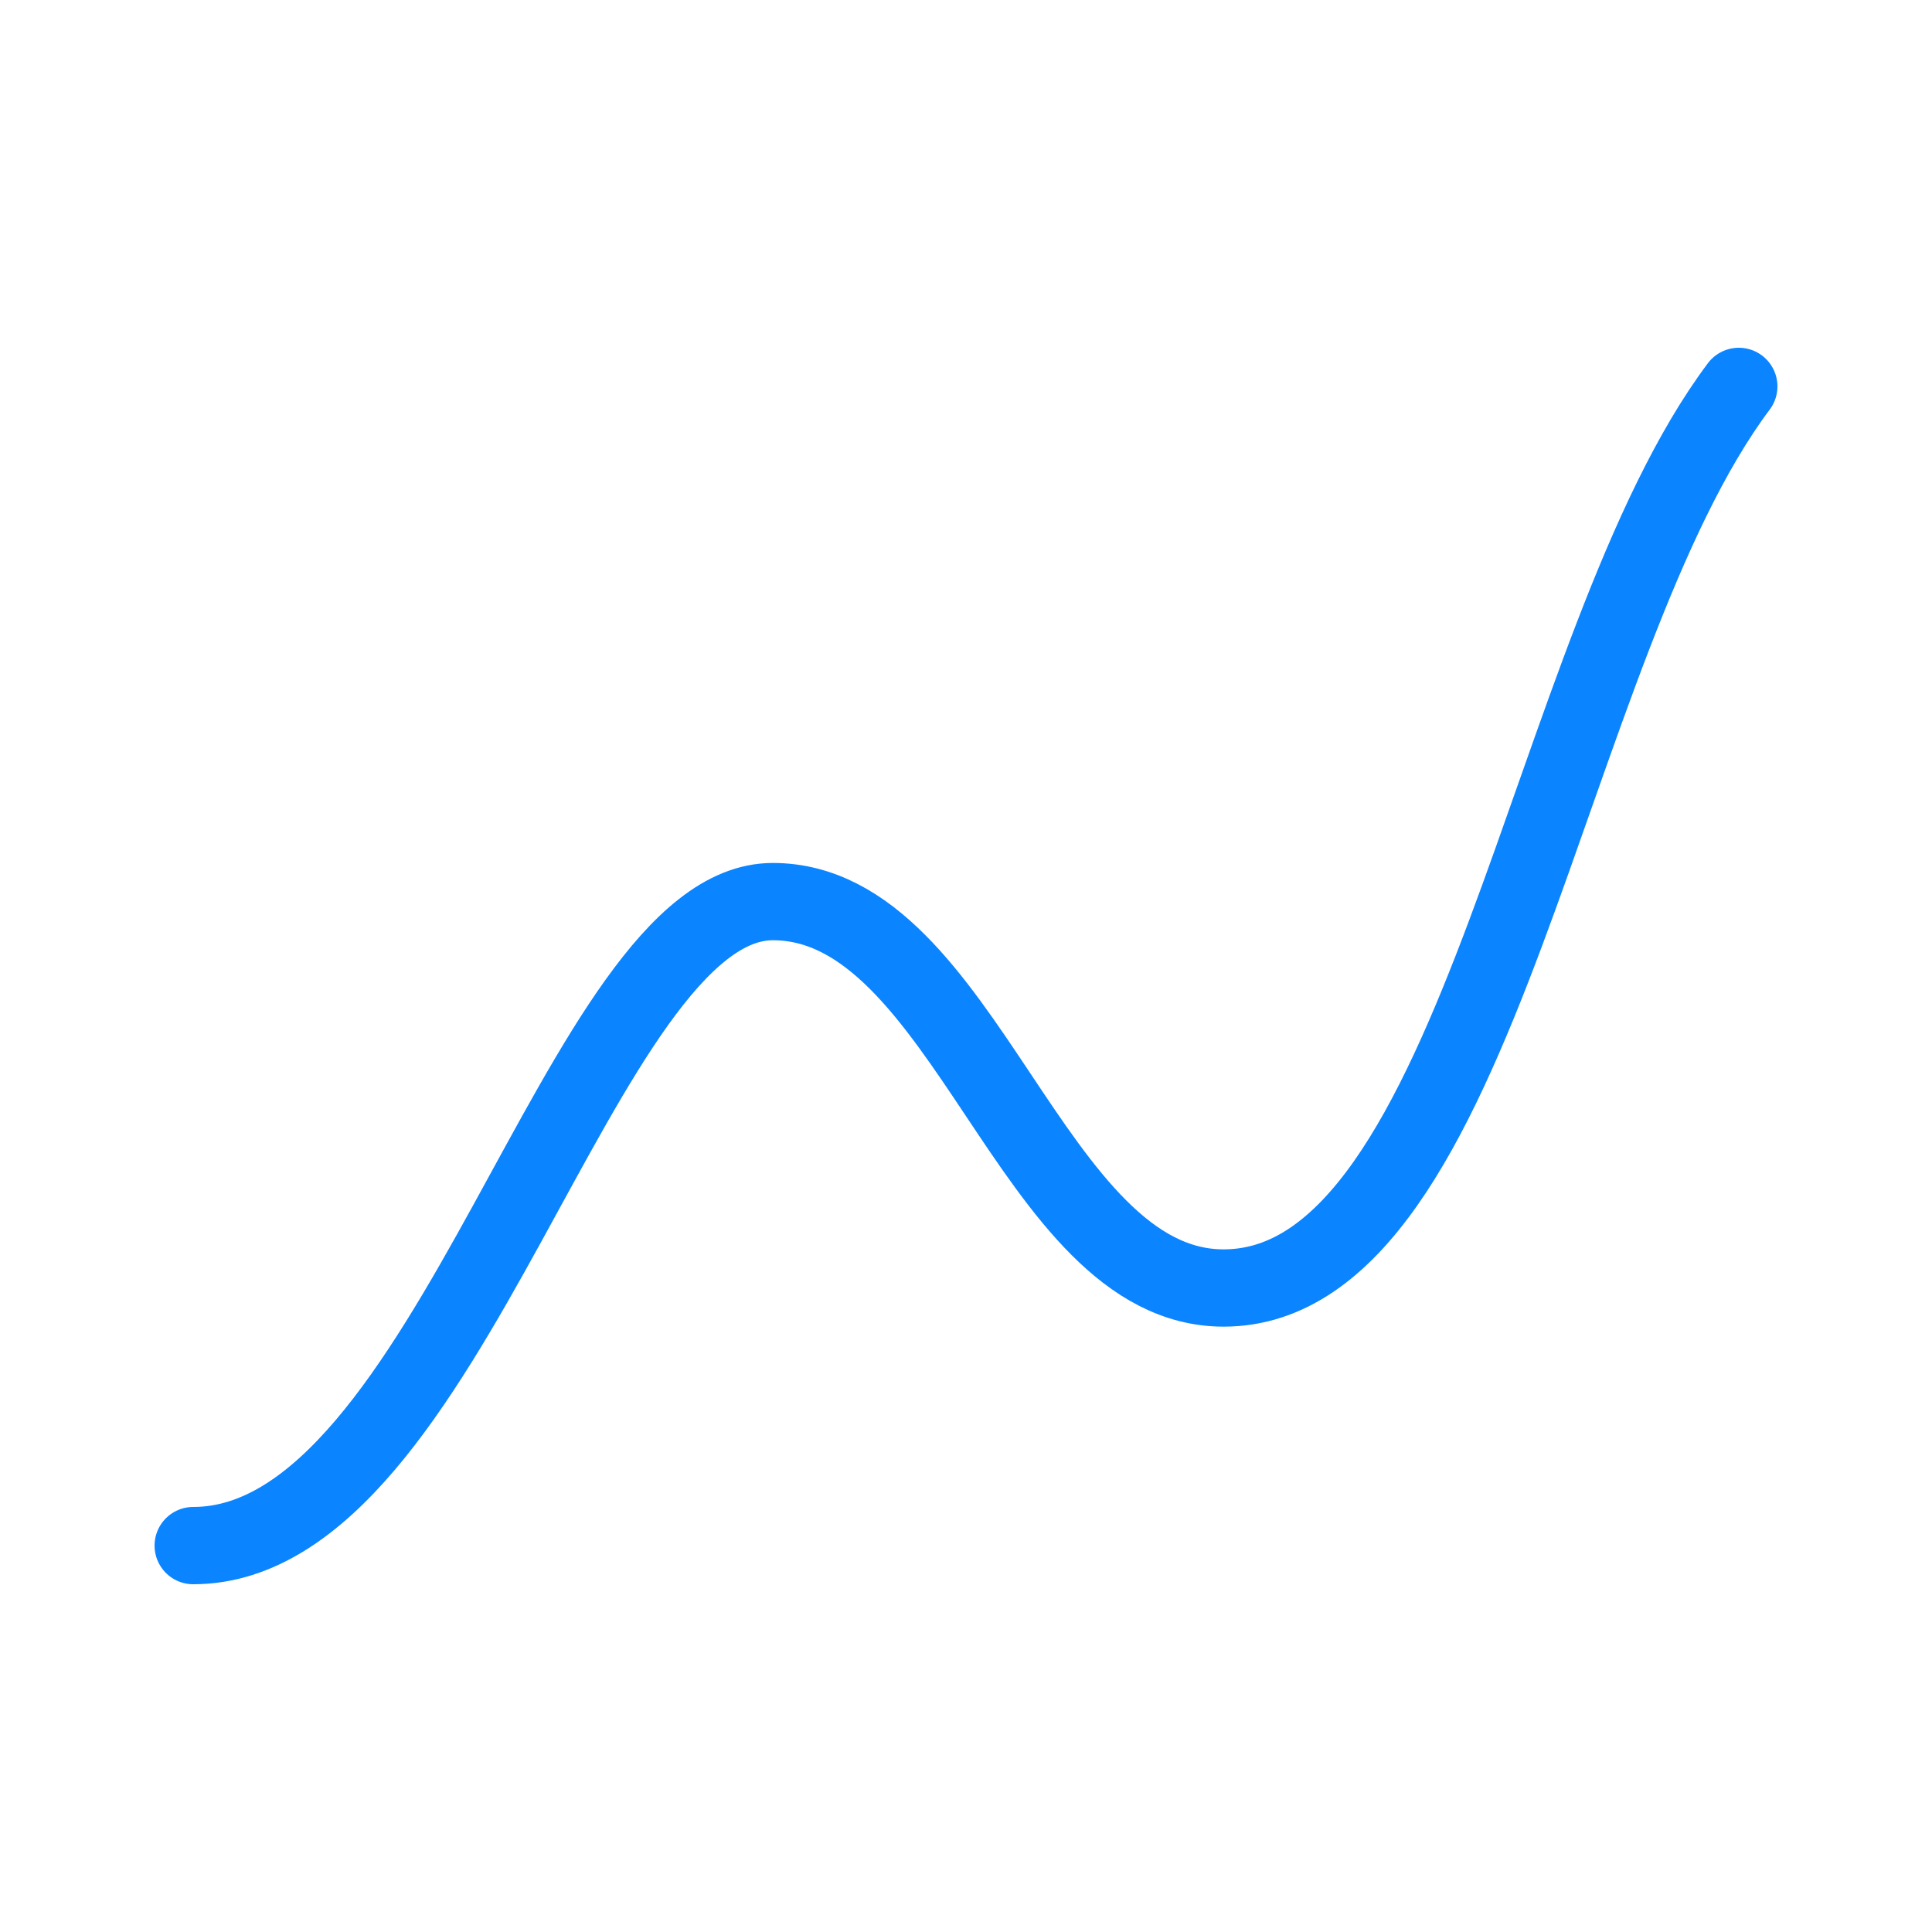
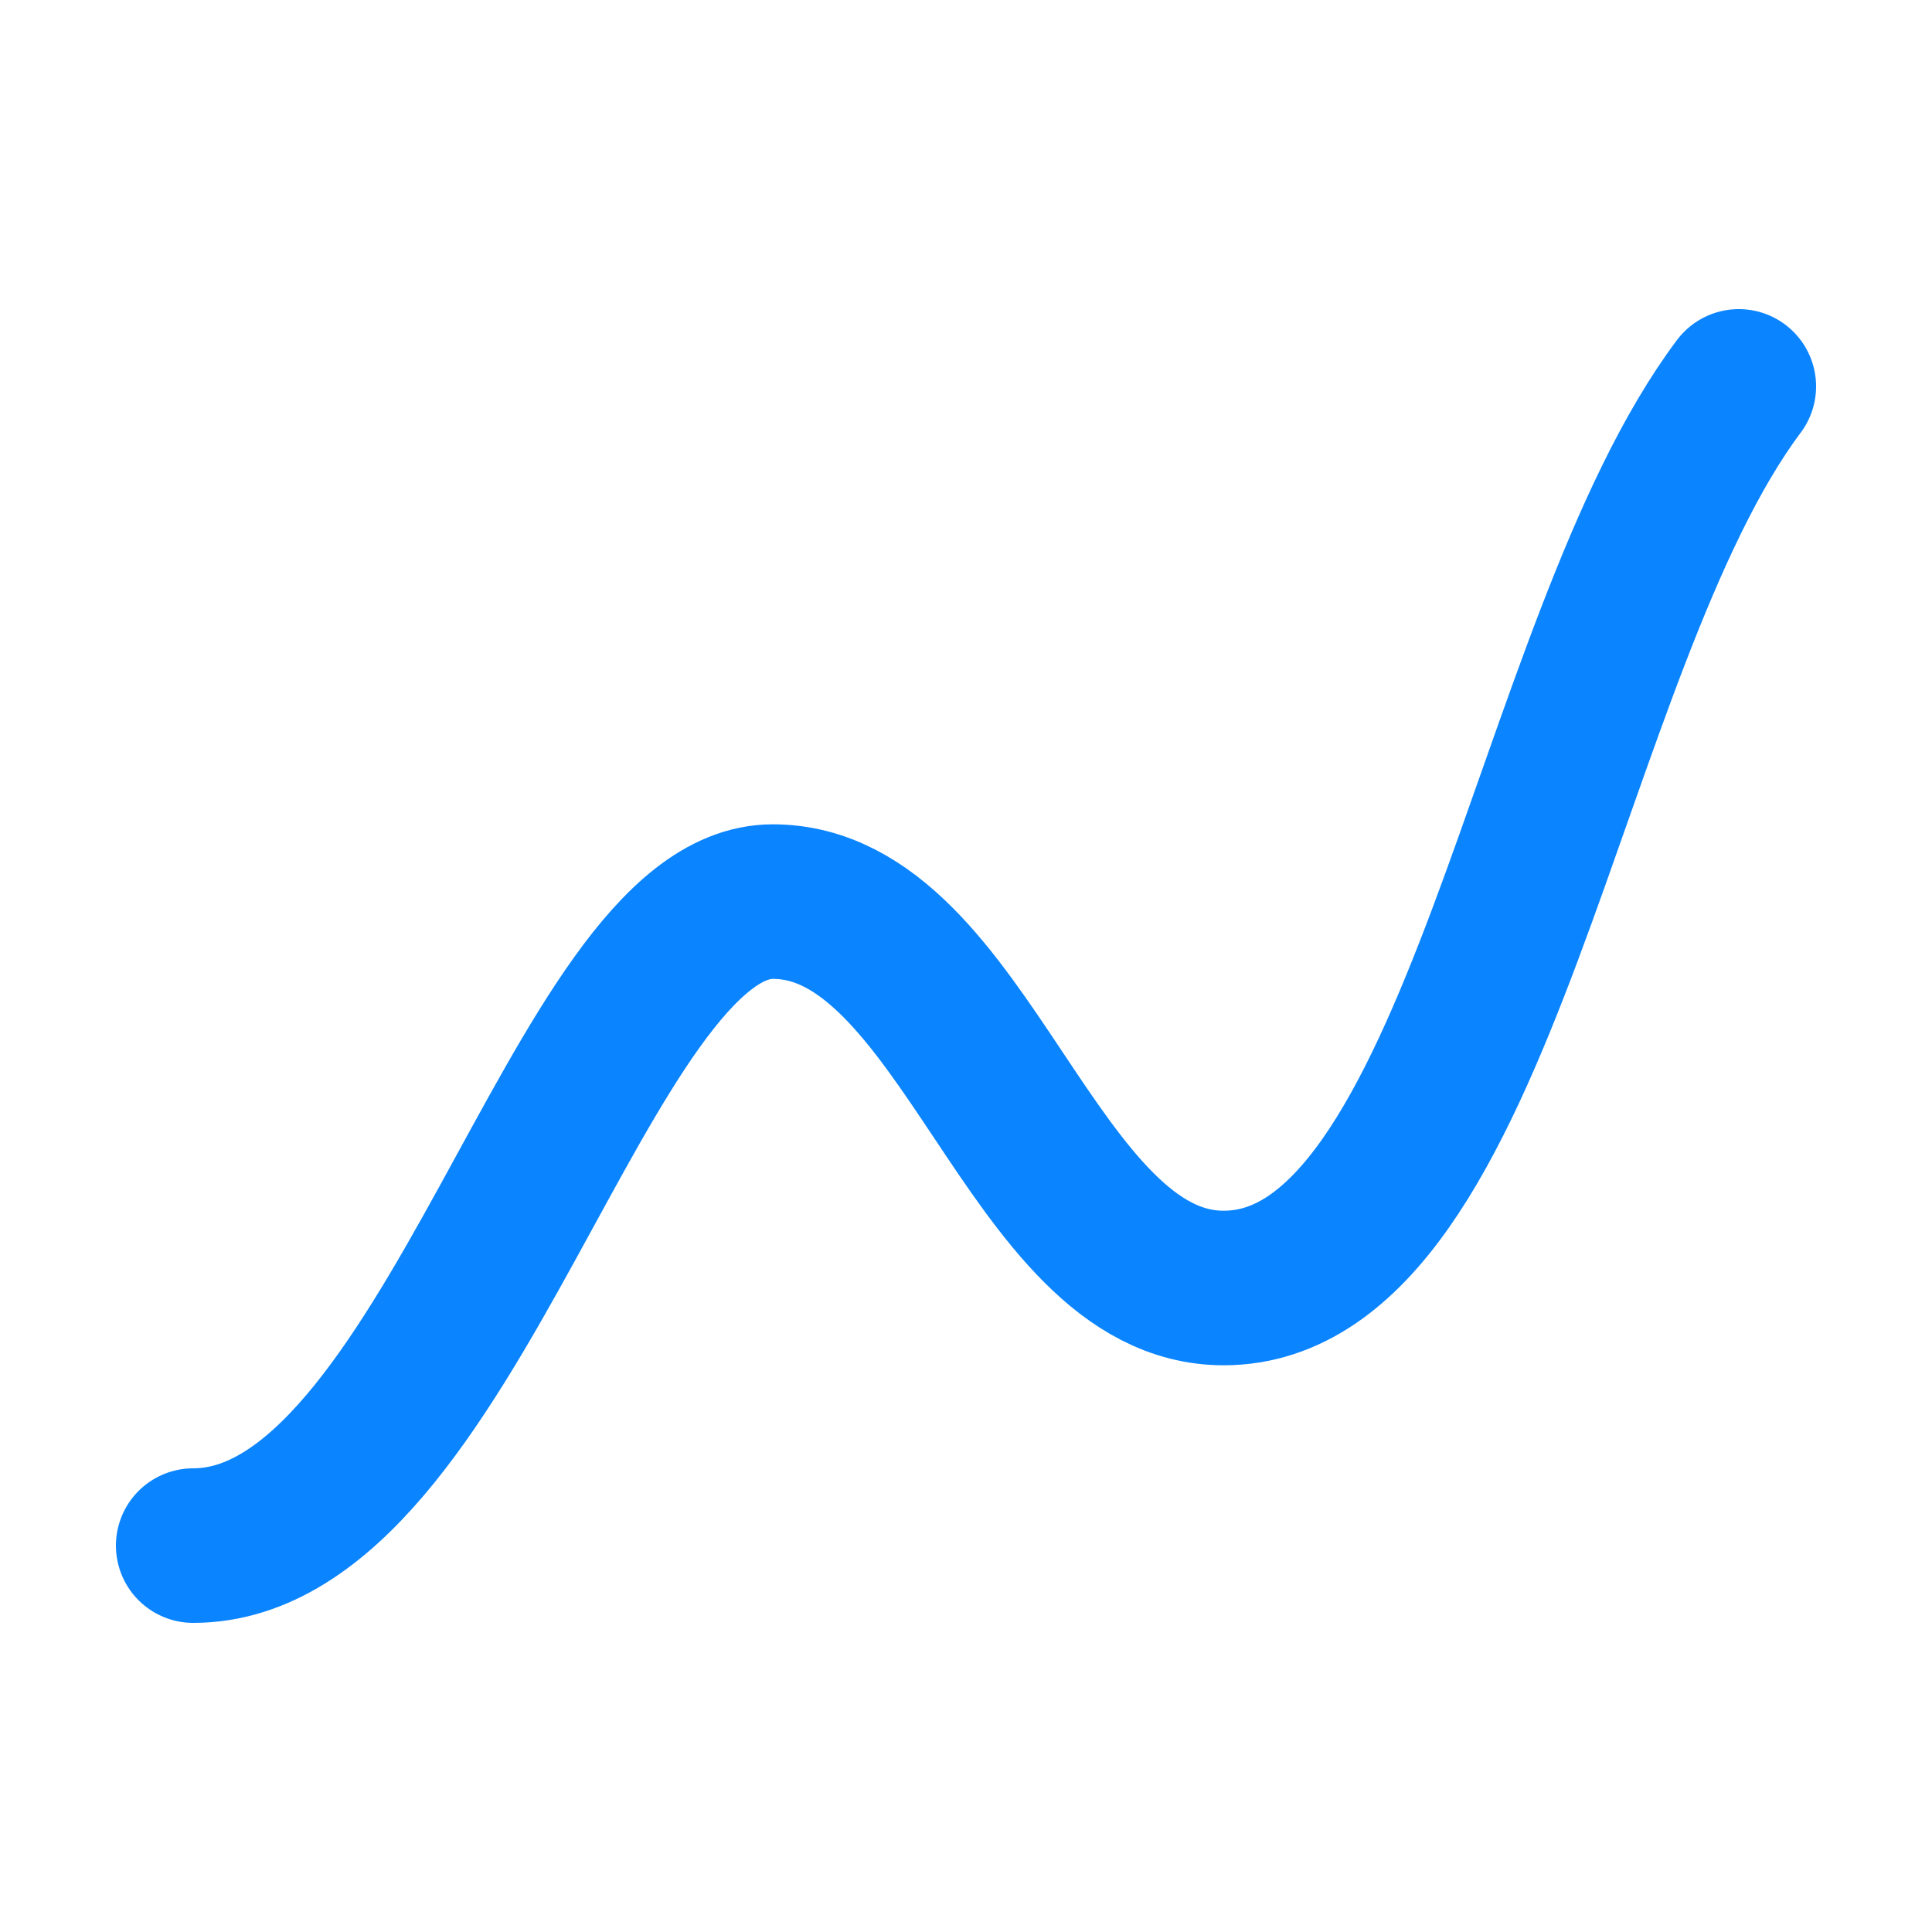
<svg xmlns="http://www.w3.org/2000/svg" viewBox="0 0 300 300" width="512" height="512" overflow="hidden">
-   <path d="M30 240            C70 240, 90 140, 120 140            C150 140, 160 200, 190 200            C230 200, 240 100, 270 60" fill="none" stroke="#0A84FF" stroke-width="12" stroke-linecap="round" stroke-linejoin="round" />
+   <path d="M30 240            C70 240, 90 140, 120 140            C150 140, 160 200, 190 200            C230 200, 240 100, 270 60" fill="none" stroke="#0A84FF" stroke-width="24" stroke-linecap="round" stroke-linejoin="round" />
</svg>
